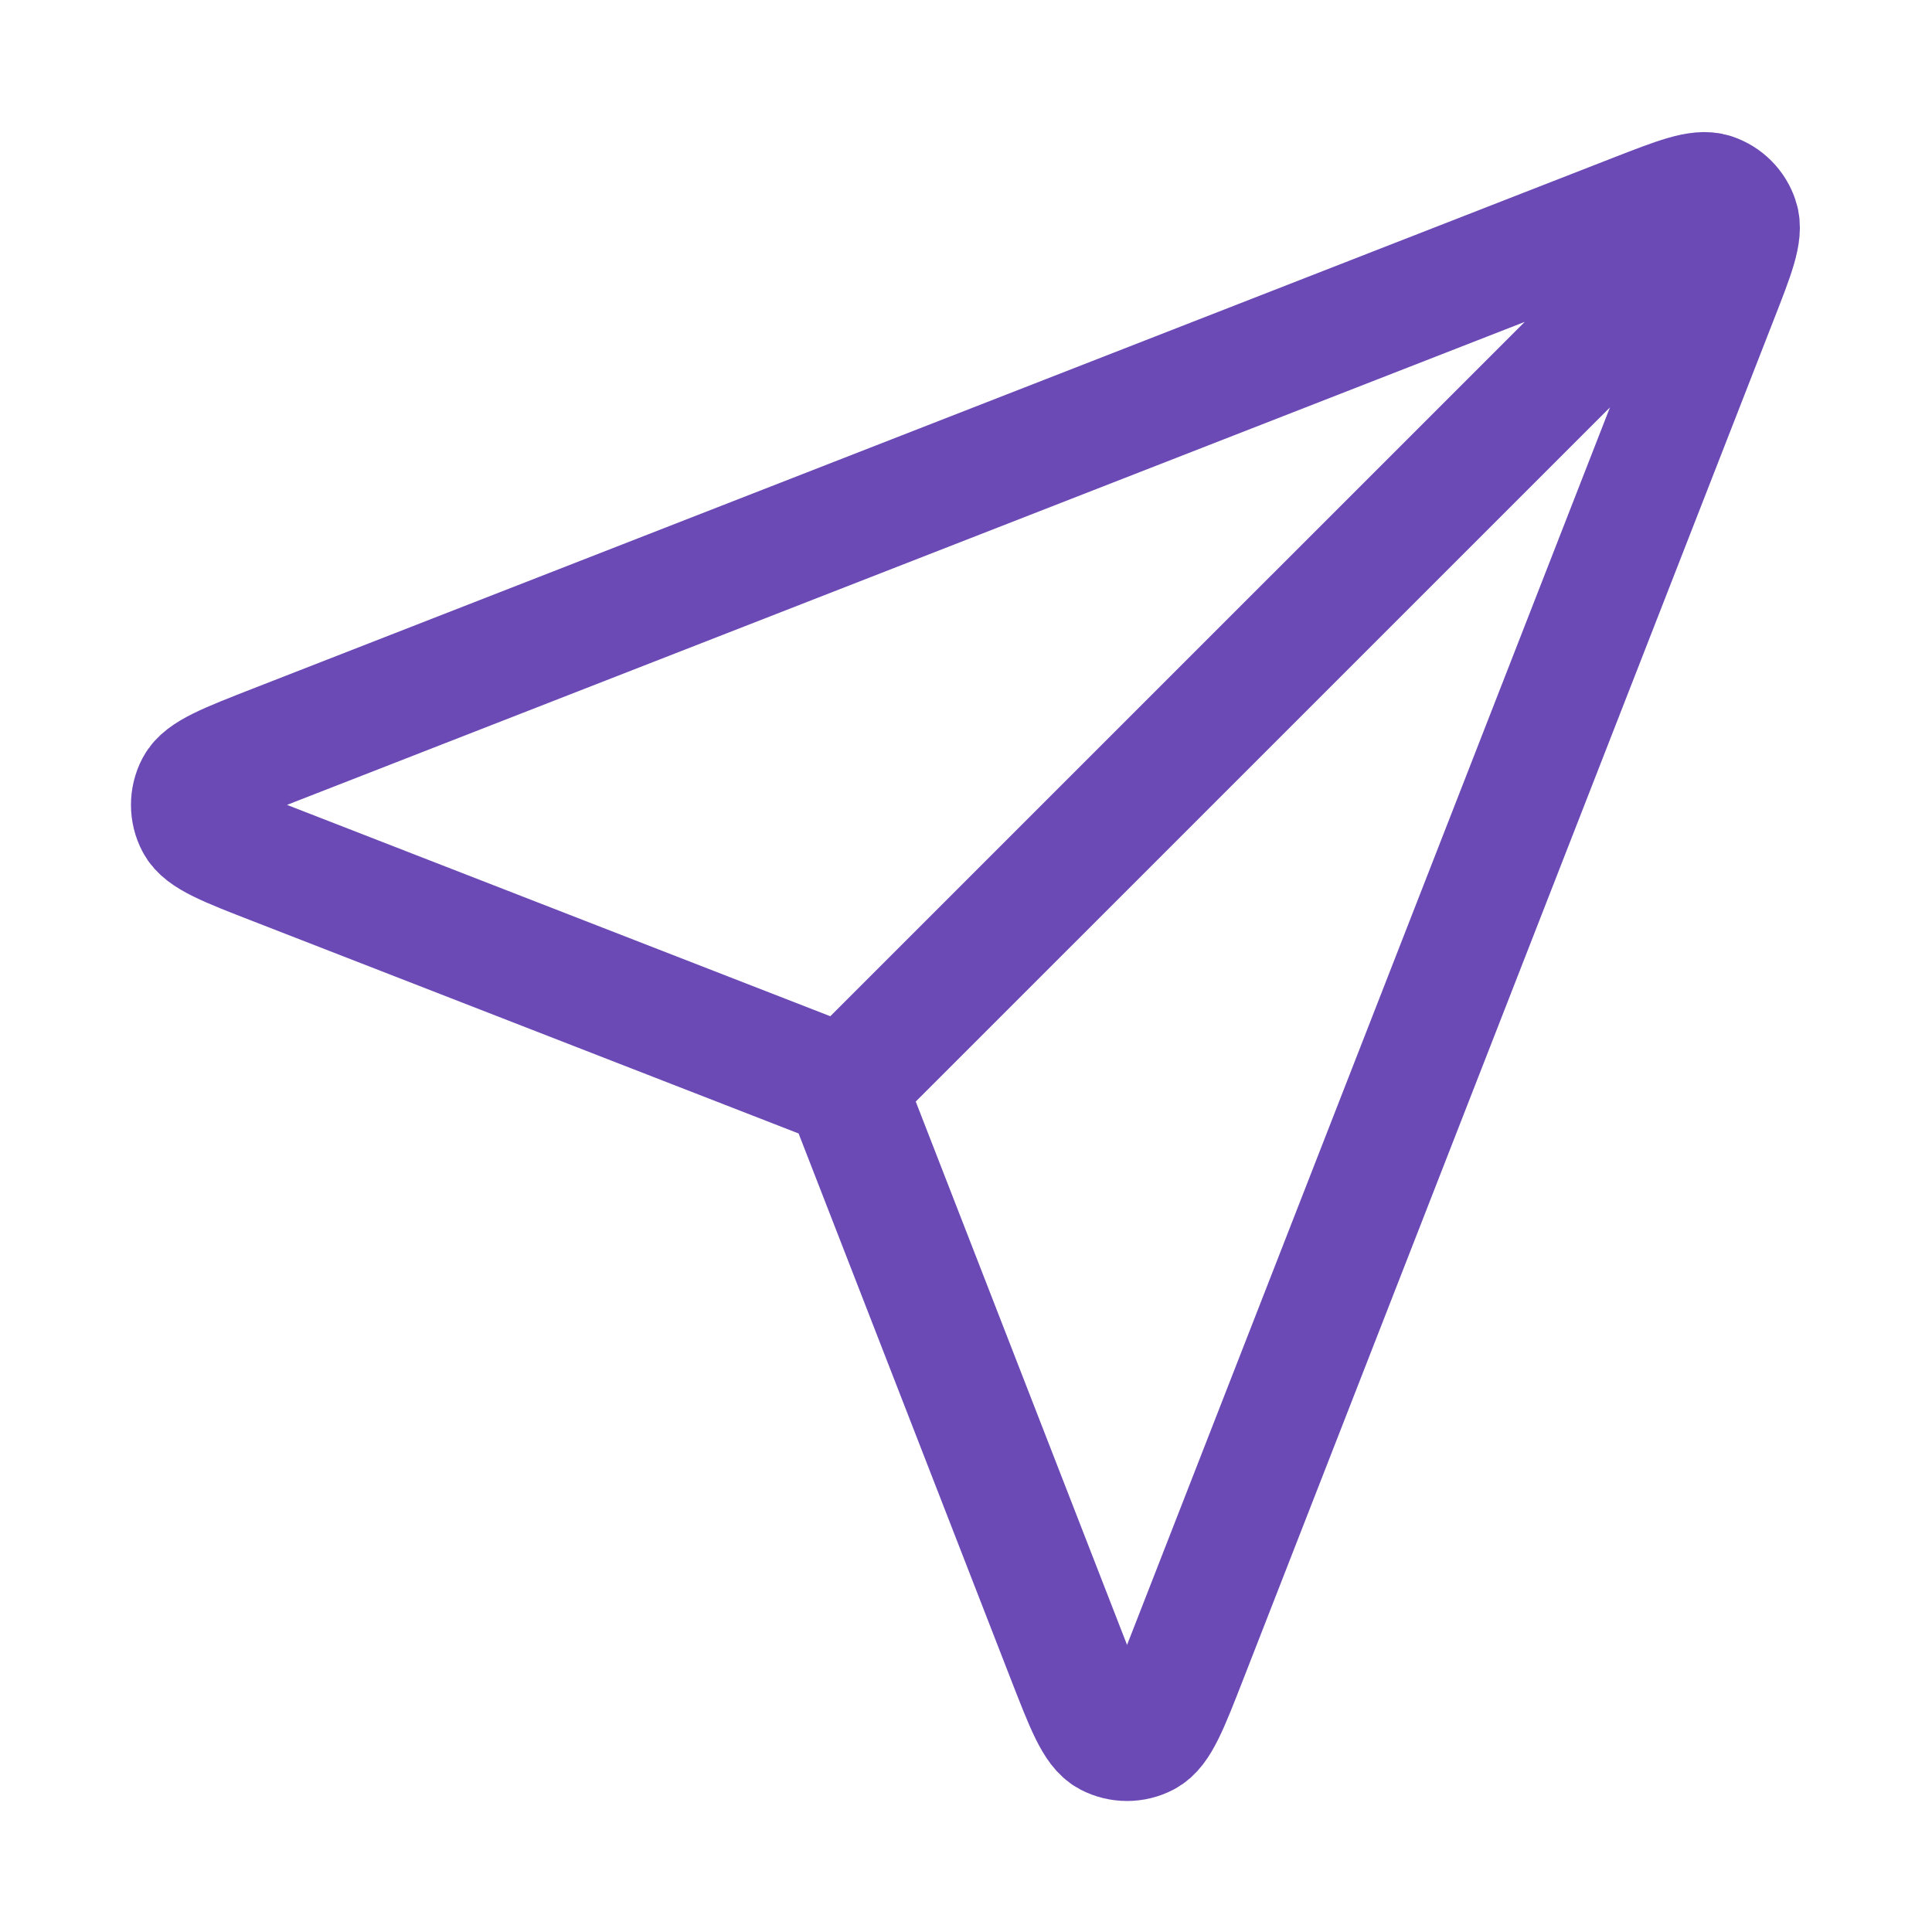
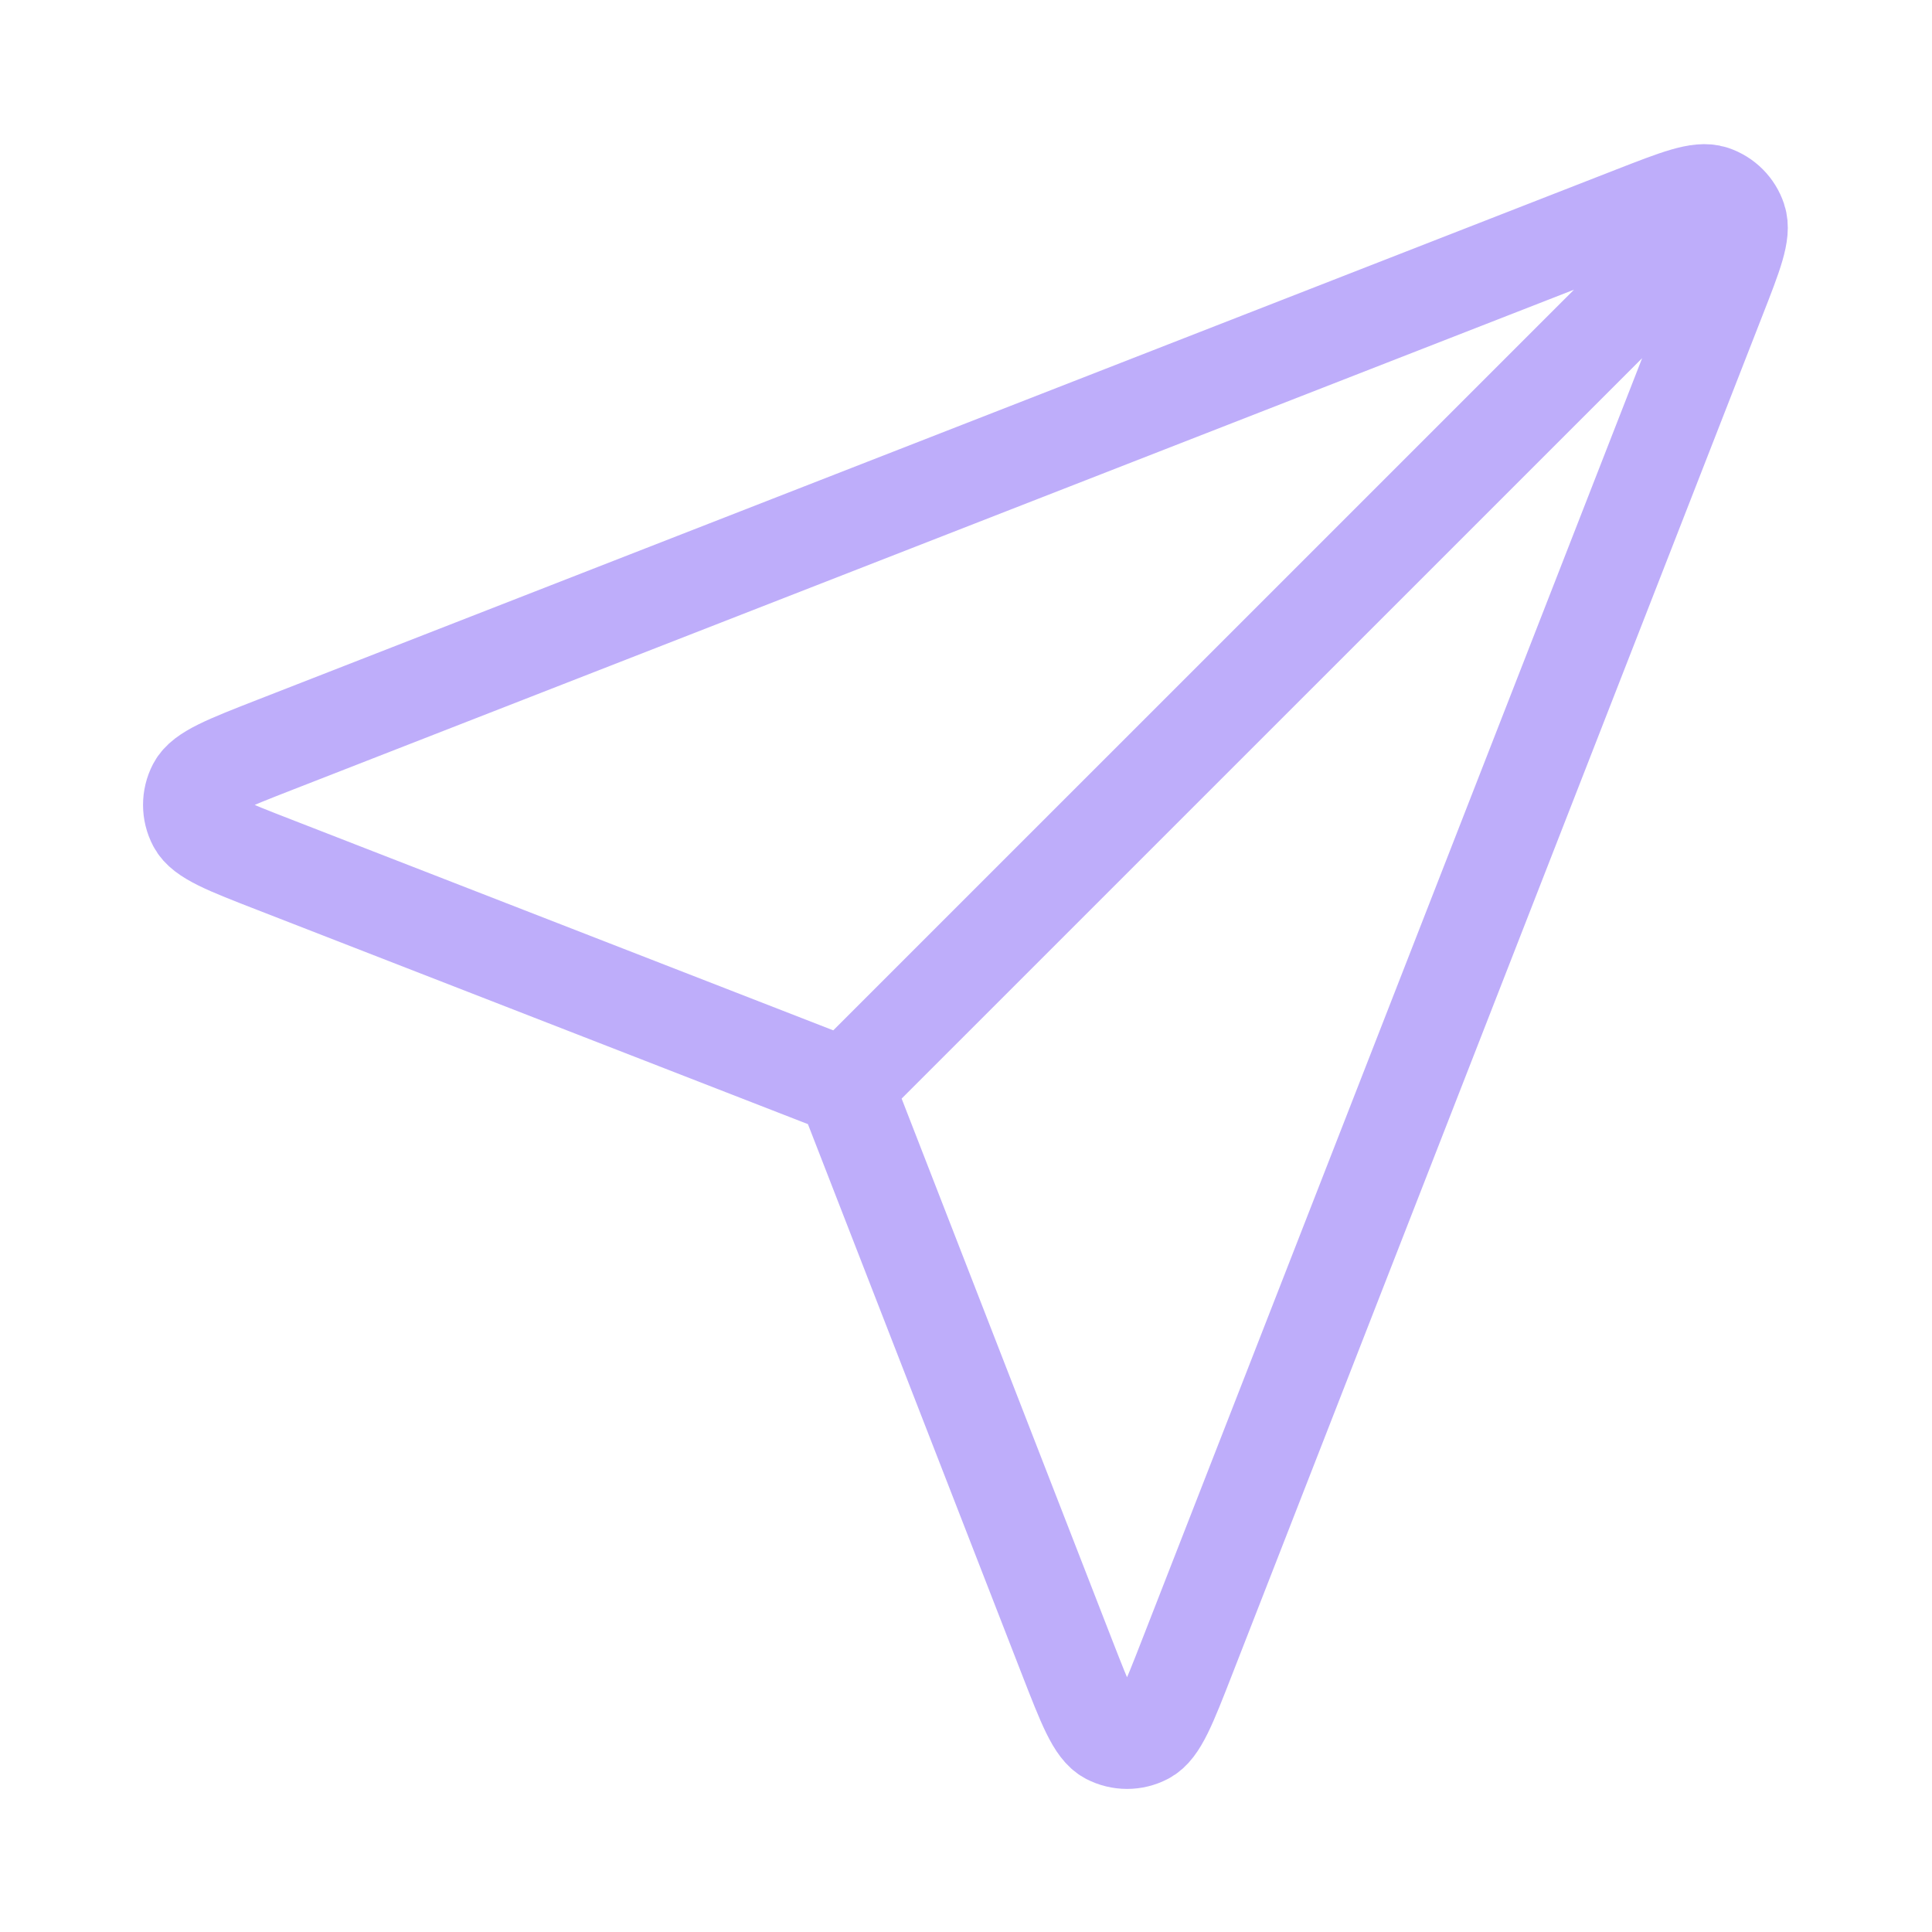
- <svg xmlns="http://www.w3.org/2000/svg" width="24" height="24" viewBox="0 0 24 24" fill="none">
-   <path d="M10.499 13.5L21 3M10.627 13.828L13.255 20.586C13.487 21.181 13.602 21.479 13.769 21.566C13.914 21.641 14.086 21.642 14.231 21.566C14.398 21.48 14.514 21.182 14.746 20.587L21.336 3.699C21.546 3.162 21.651 2.893 21.593 2.722C21.544 2.573 21.427 2.456 21.278 2.406C21.106 2.349 20.837 2.454 20.3 2.663L3.413 9.253C2.817 9.486 2.52 9.602 2.433 9.769C2.358 9.913 2.358 10.086 2.434 10.23C2.52 10.397 2.818 10.513 3.413 10.744L10.171 13.373C10.292 13.419 10.353 13.443 10.404 13.479C10.449 13.511 10.488 13.551 10.52 13.596C10.557 13.647 10.58 13.707 10.627 13.828Z" stroke="#6C4AB6" stroke-width="1.5" stroke-linecap="round" stroke-linejoin="round" />
+ <svg xmlns="http://www.w3.org/2000/svg" width="22" height="22" viewBox="0 0 24 24" fill="none">
+   <path d="M10.499 13.5L21 3M10.627 13.828L13.255 20.586C13.487 21.181 13.602 21.479 13.769 21.566C13.914 21.641 14.086 21.642 14.231 21.566C14.398 21.48 14.514 21.182 14.746 20.587L21.336 3.699C21.546 3.162 21.651 2.893 21.593 2.722C21.544 2.573 21.427 2.456 21.278 2.406C21.106 2.349 20.837 2.454 20.3 2.663L3.413 9.253C2.817 9.486 2.52 9.602 2.433 9.769C2.358 9.913 2.358 10.086 2.434 10.23C2.52 10.397 2.818 10.513 3.413 10.744L10.171 13.373C10.292 13.419 10.353 13.443 10.404 13.479C10.449 13.511 10.488 13.551 10.52 13.596C10.557 13.647 10.58 13.707 10.627 13.828Z" stroke="#BEADFA" stroke-width="1.2" stroke-linecap="round" stroke-linejoin="round" />
</svg>
